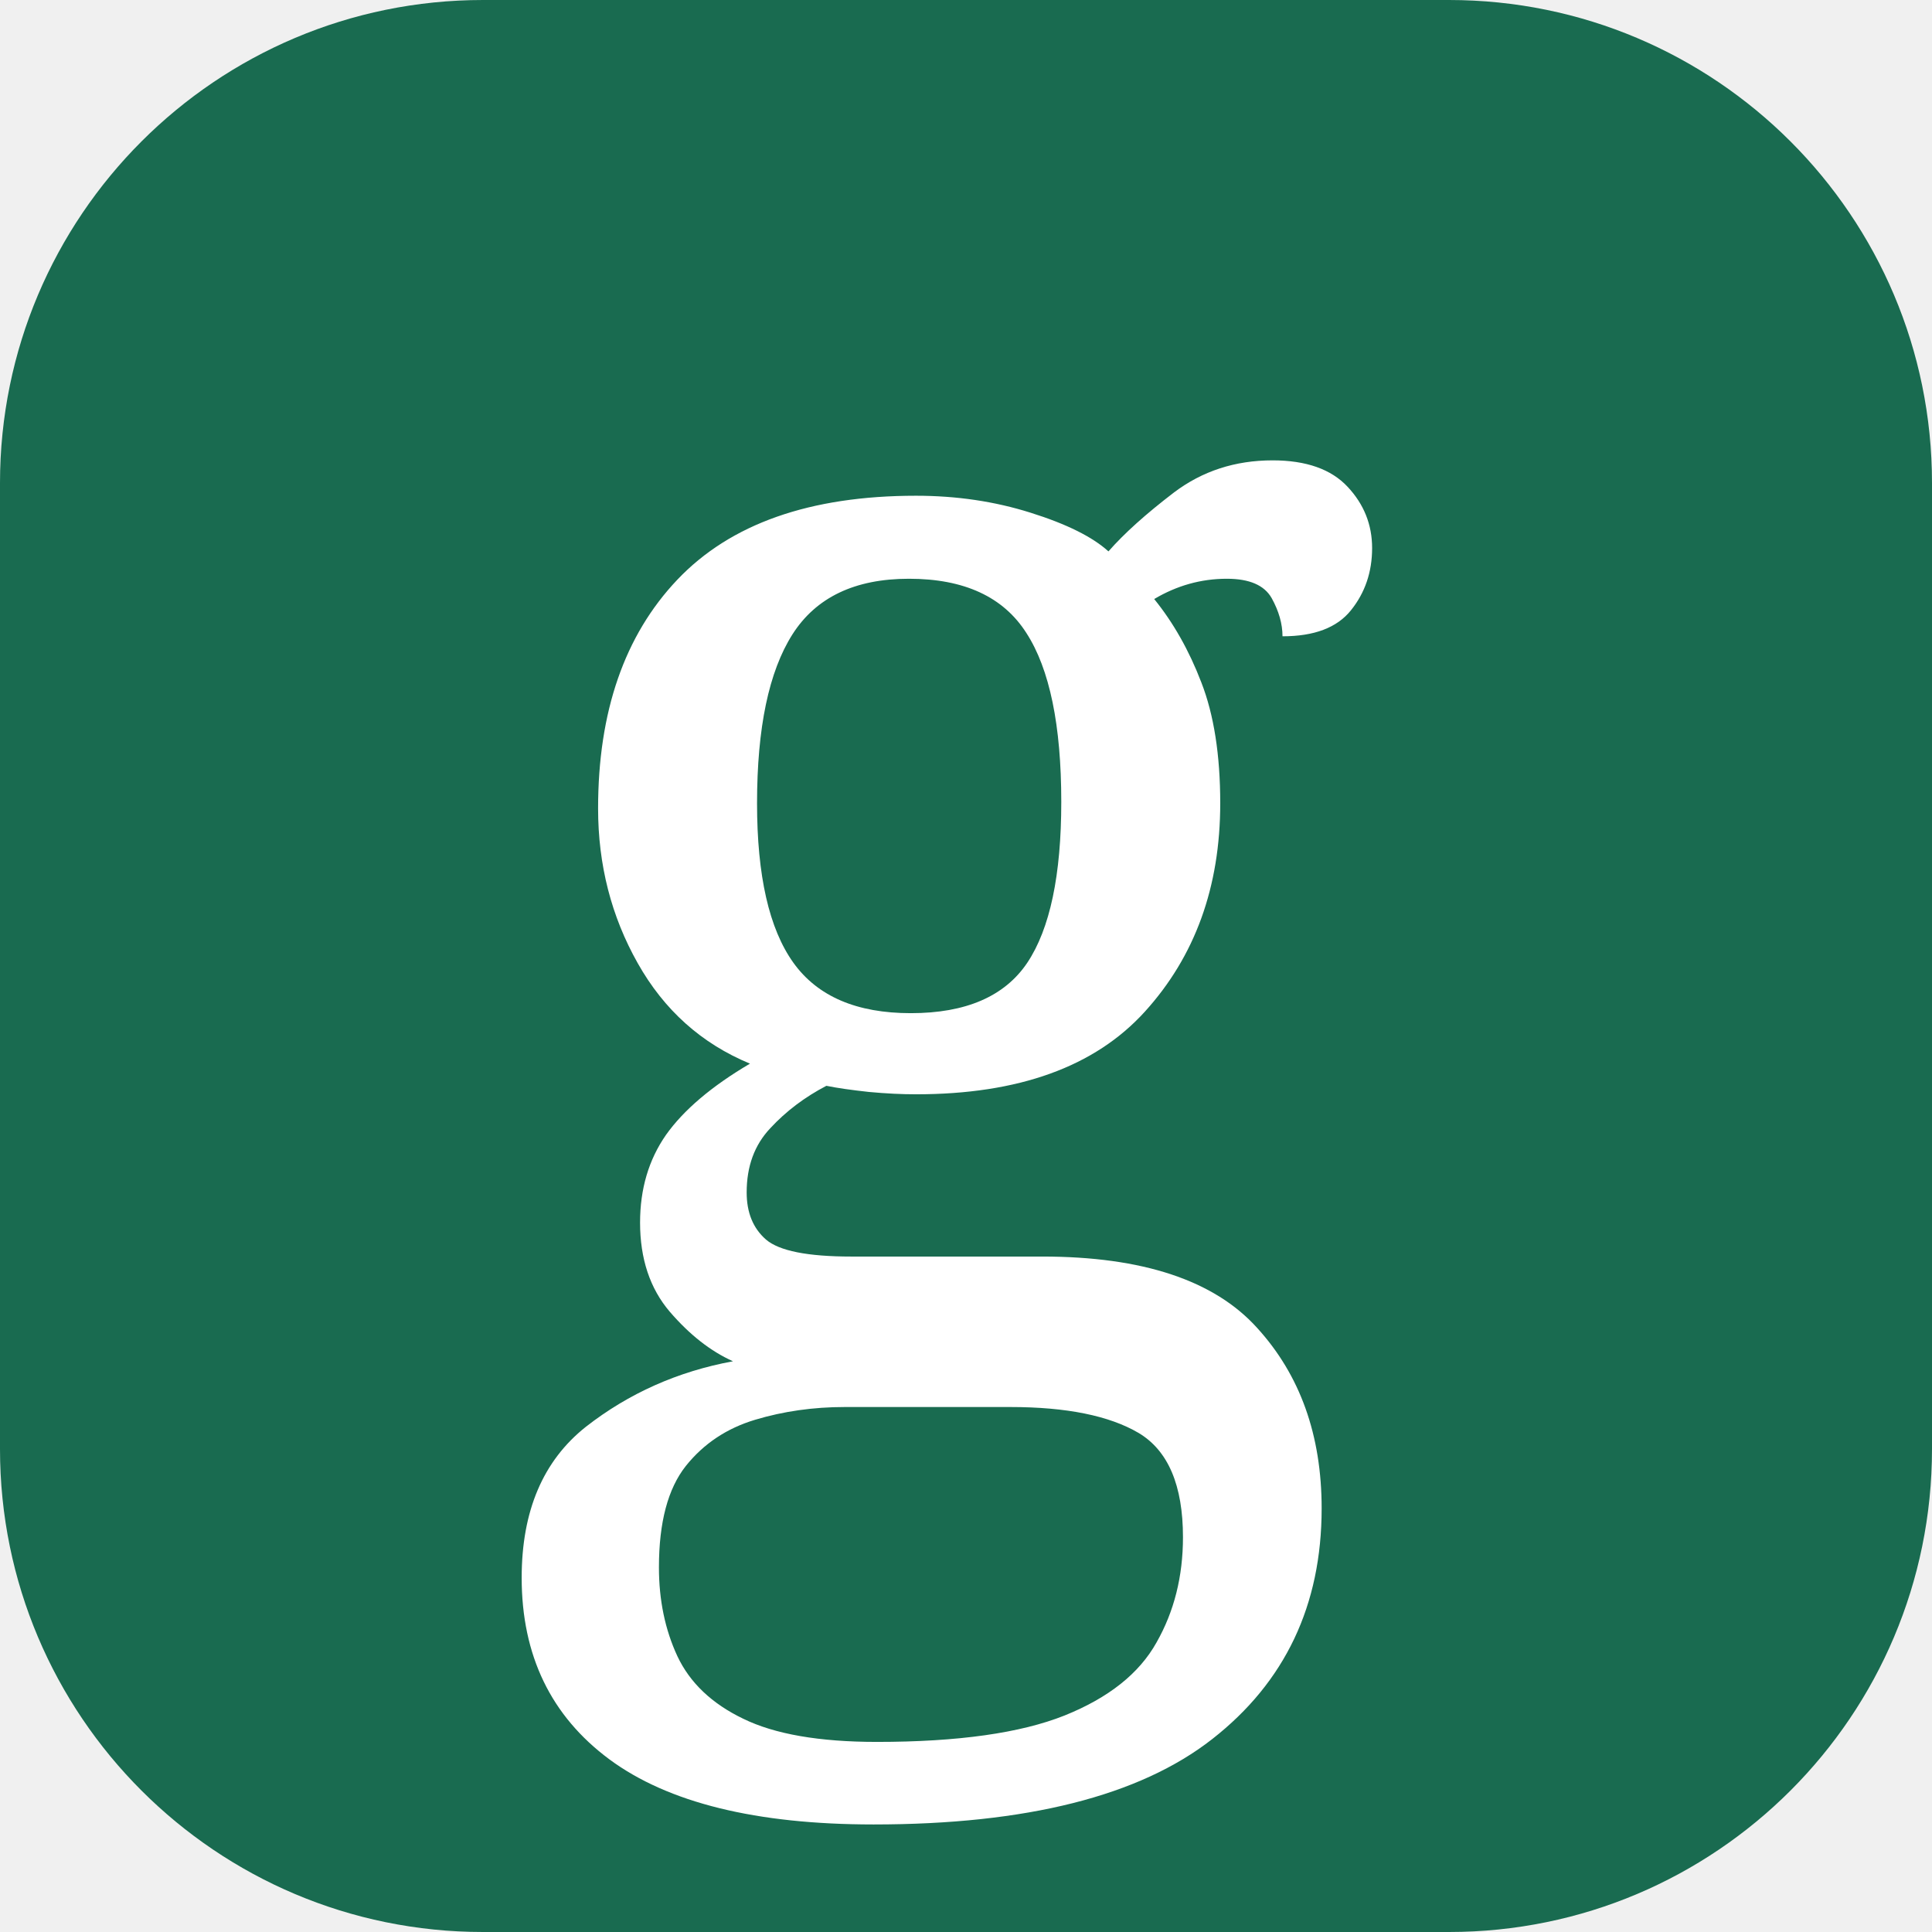
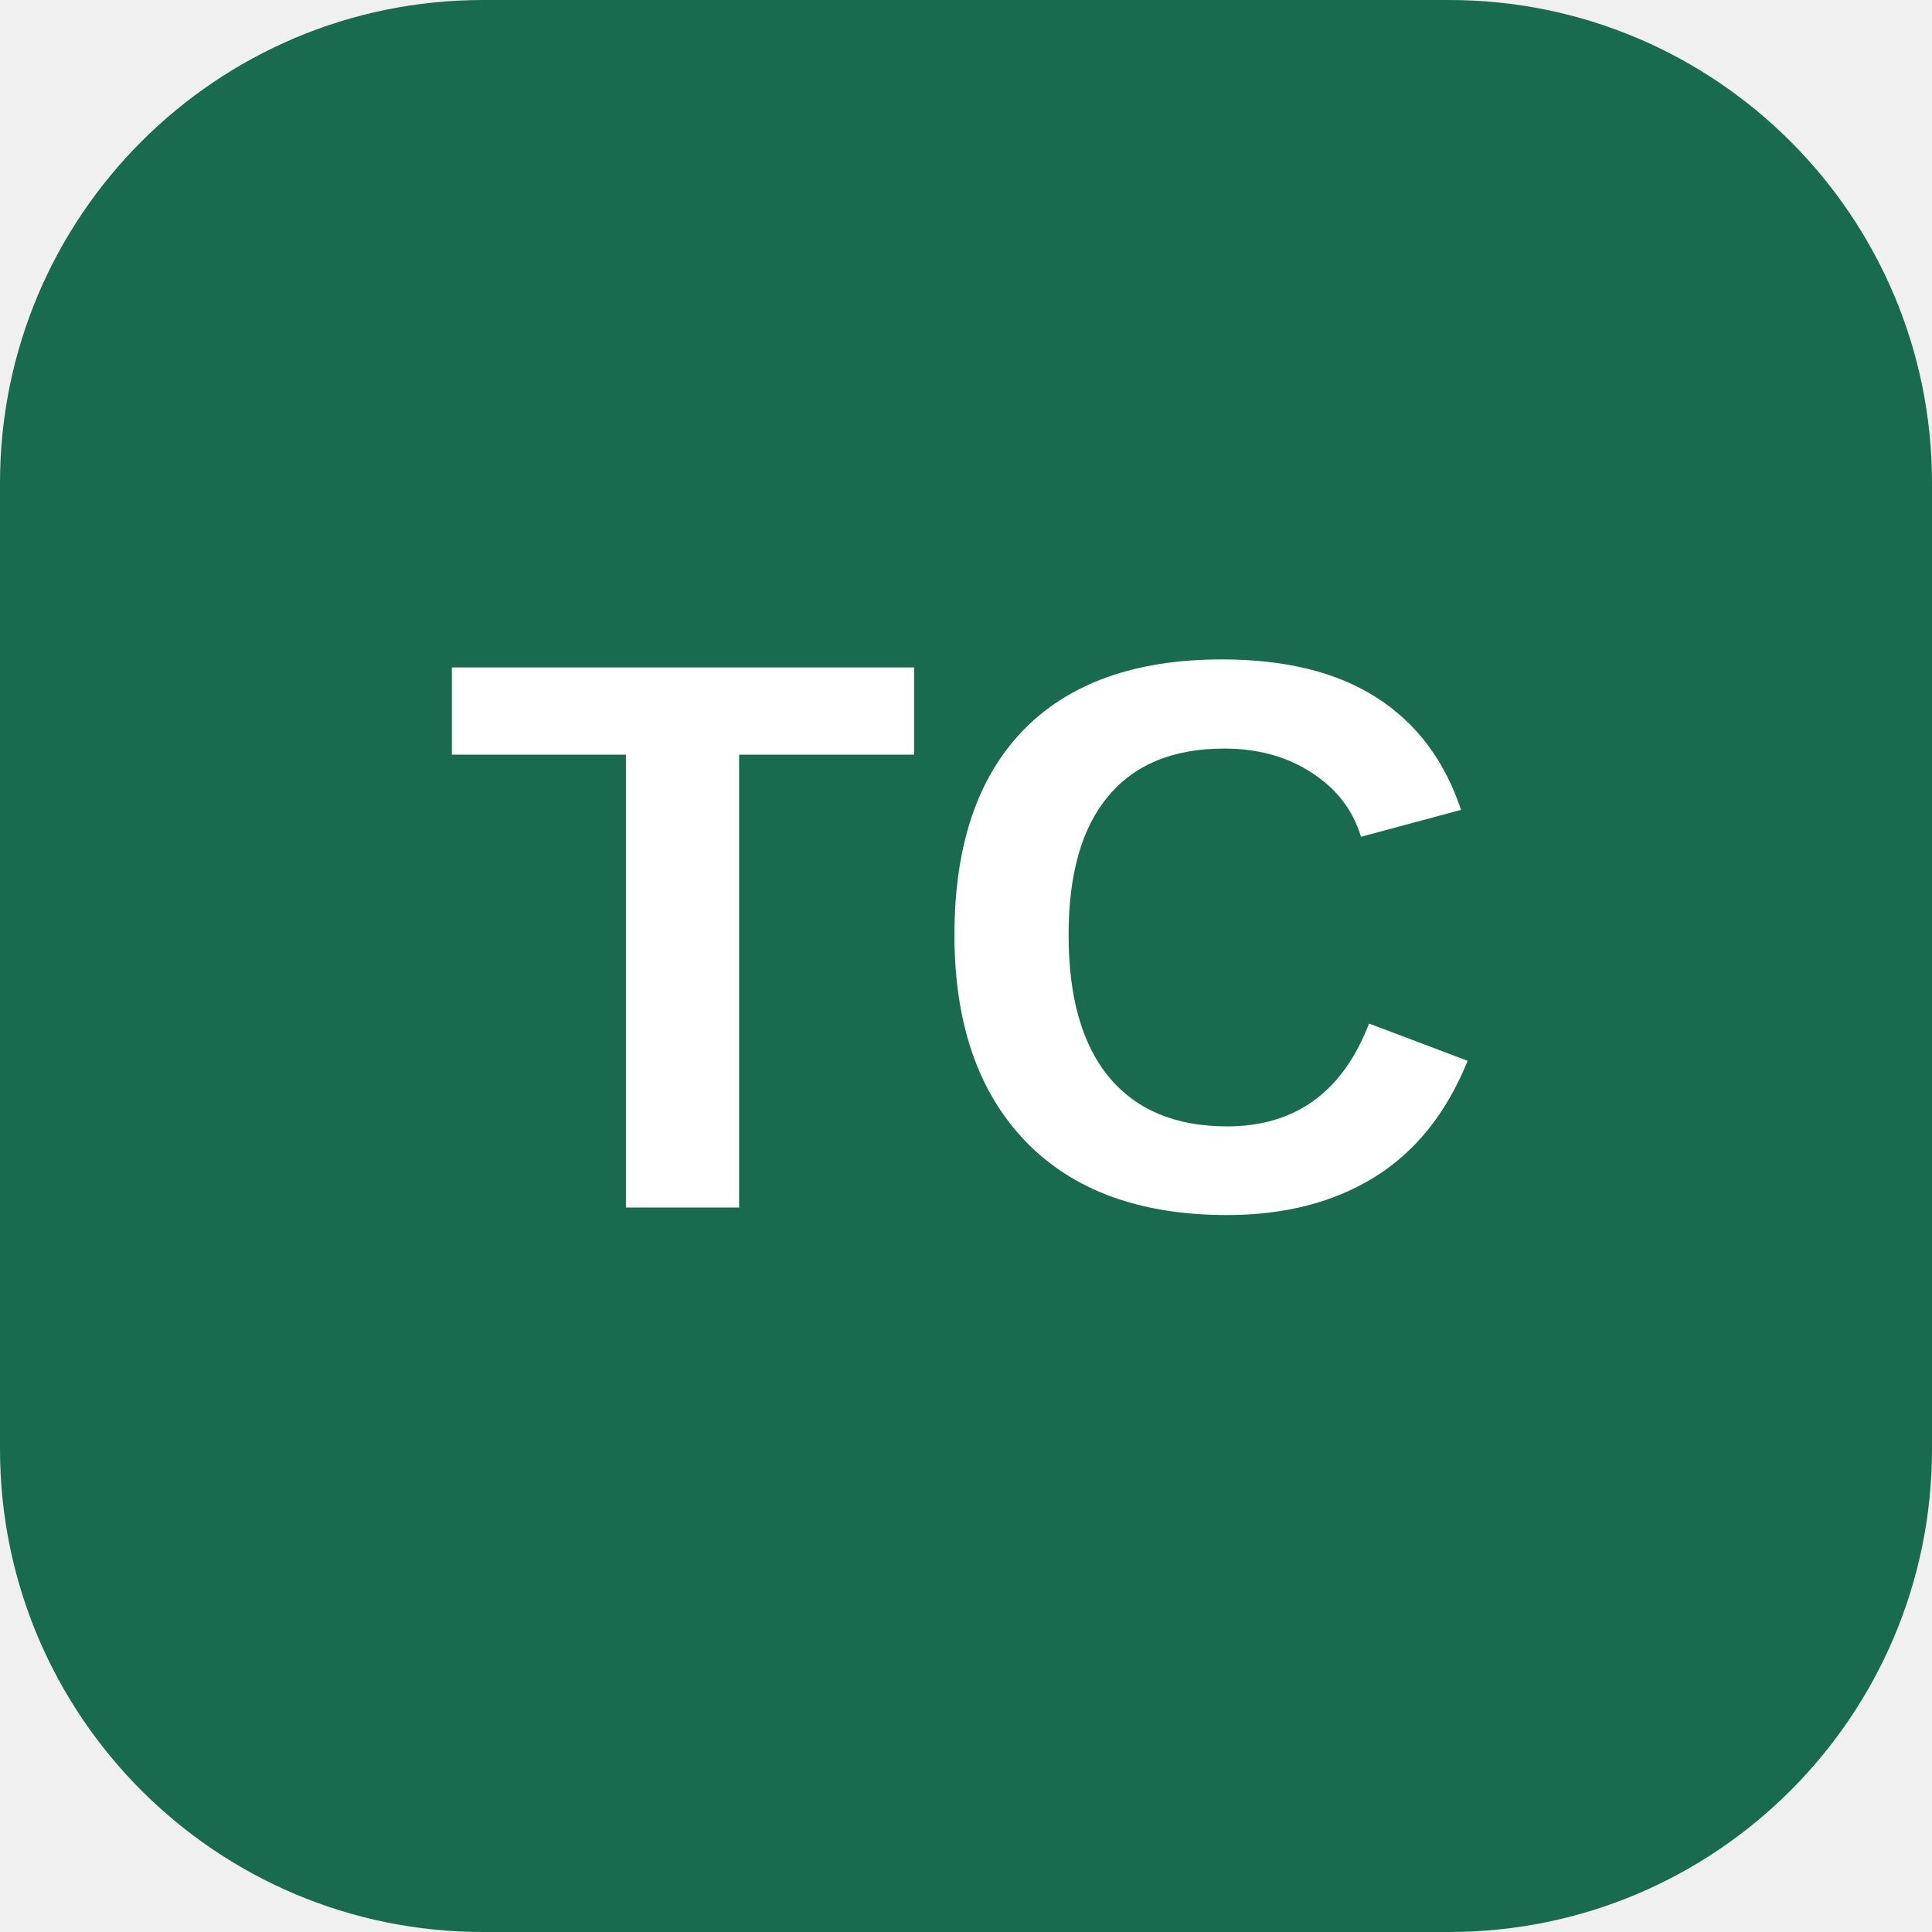
<svg xmlns="http://www.w3.org/2000/svg" viewBox="0 0 64 64">
  <rect width="64" height="64" rx="16" fill="#196b50" />
-   <text x="16" y="47" font-family="Georgia,serif" font-size="56" fill="#fff">g</text>
+   <text x="32" y="40" text-anchor="middle" font-family="Arial,sans-serif" font-weight="700" font-size="26" fill="#fff">TC</text>
</svg>
